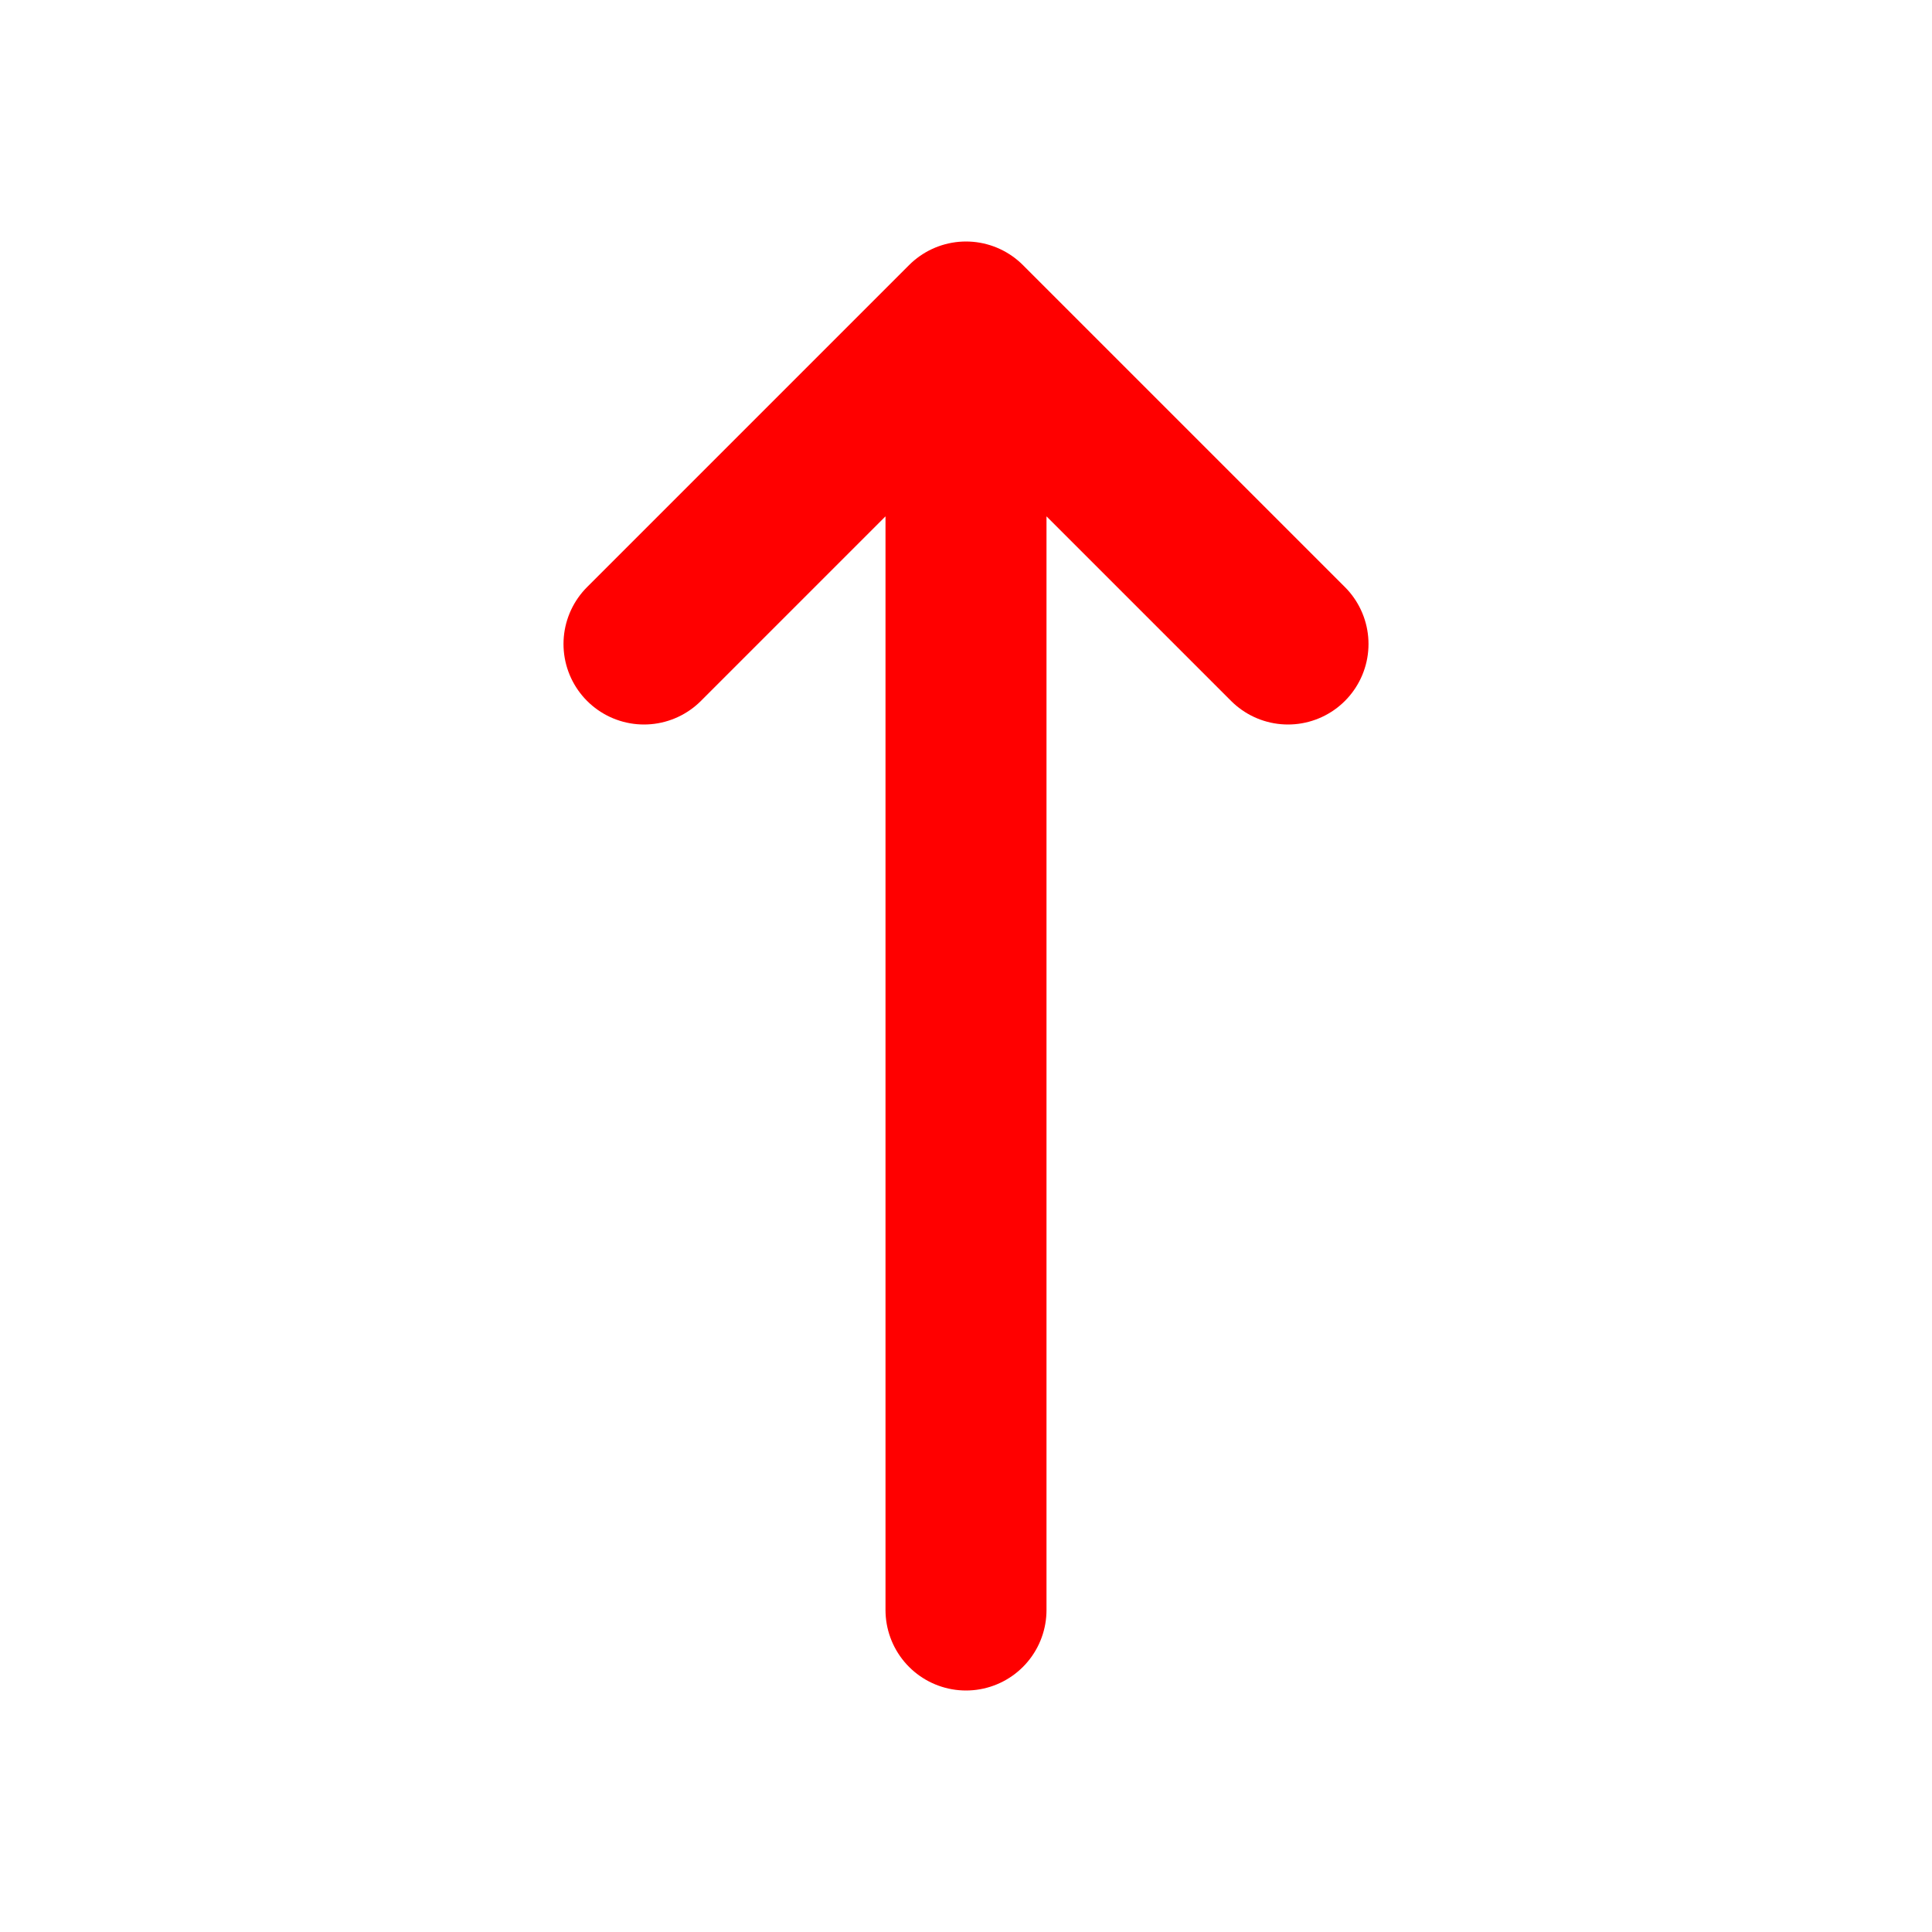
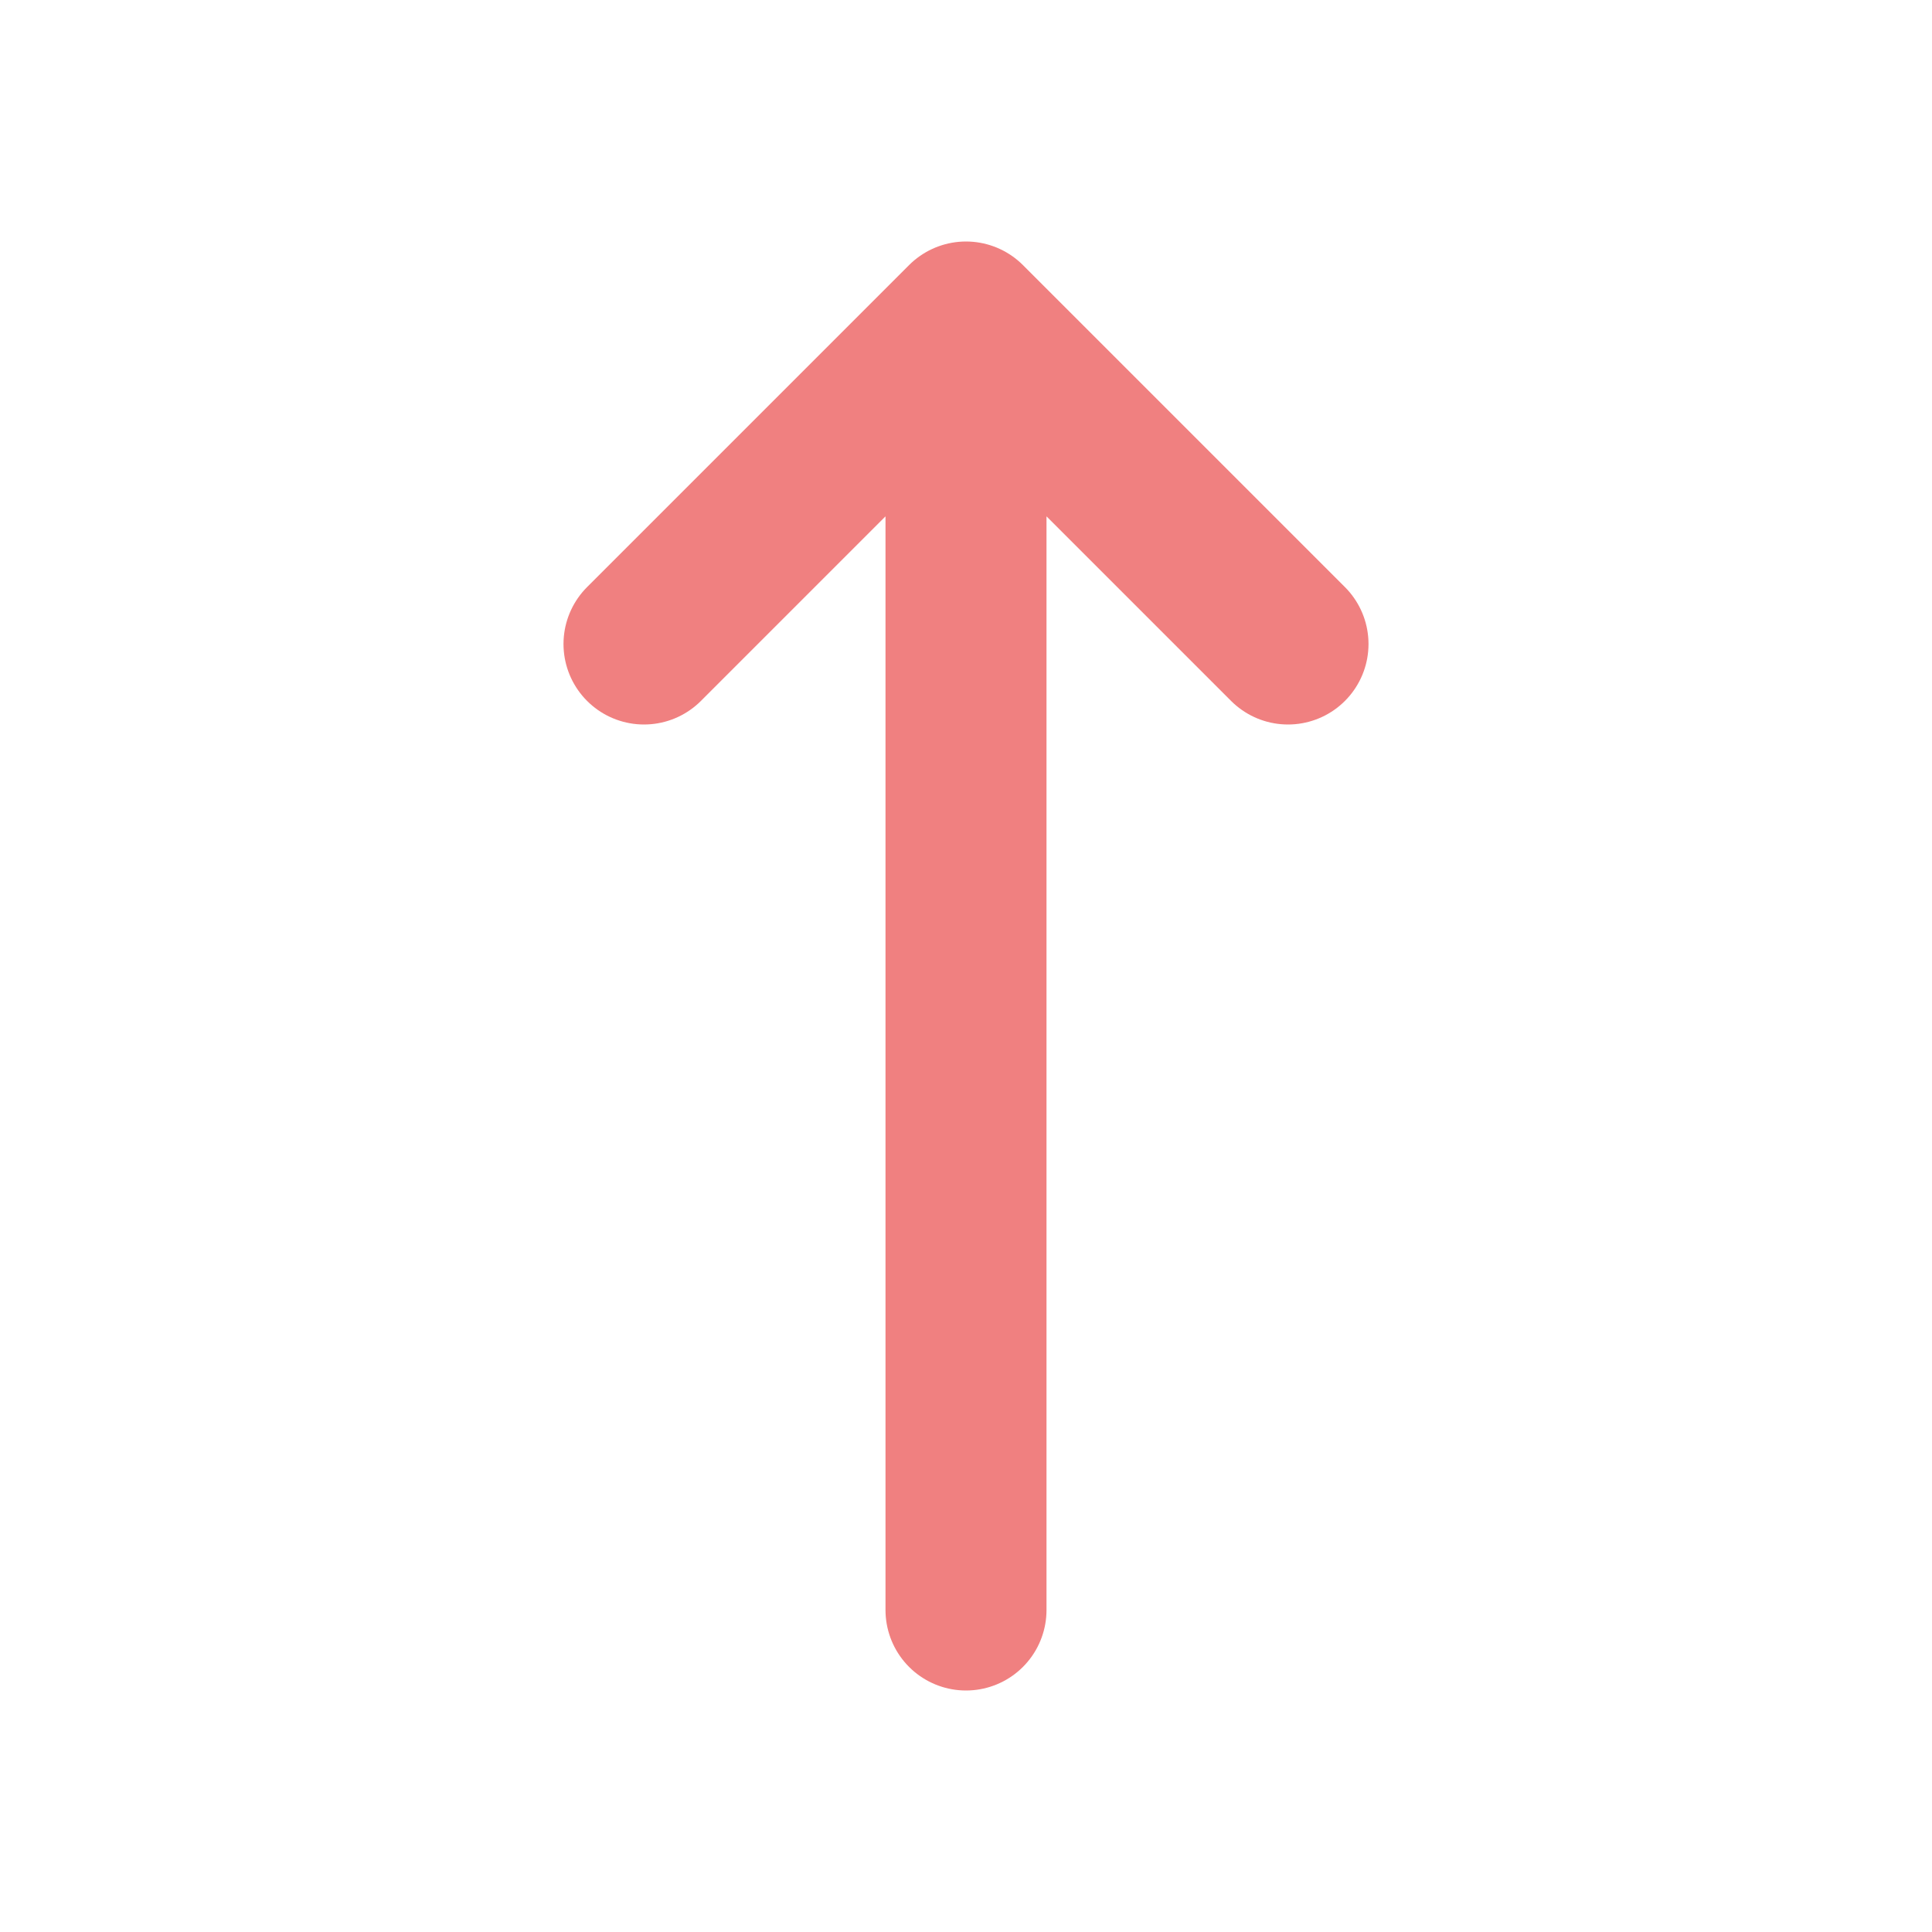
<svg xmlns="http://www.w3.org/2000/svg" width="80px" height="80px" viewBox="0 0 24 24" fill="none">
  <g id="SVGRepo_bgCarrier" stroke-width="0" />
  <g id="SVGRepo_tracerCarrier" stroke-linecap="round" stroke-linejoin="round" />
  <g id="SVGRepo_iconCarrier">
-     <path d="M12 4V20M12 4L8 8M12 4L16 8" stroke="#ff0000" stroke-width="2" stroke-linecap="round" stroke-linejoin="round" />
+     <path d="M12 4V20M12 4L8 8M12 4L16 8" stroke="#f08080" stroke-width="2" stroke-linecap="round" stroke-linejoin="round" />
  </g>
</svg>
